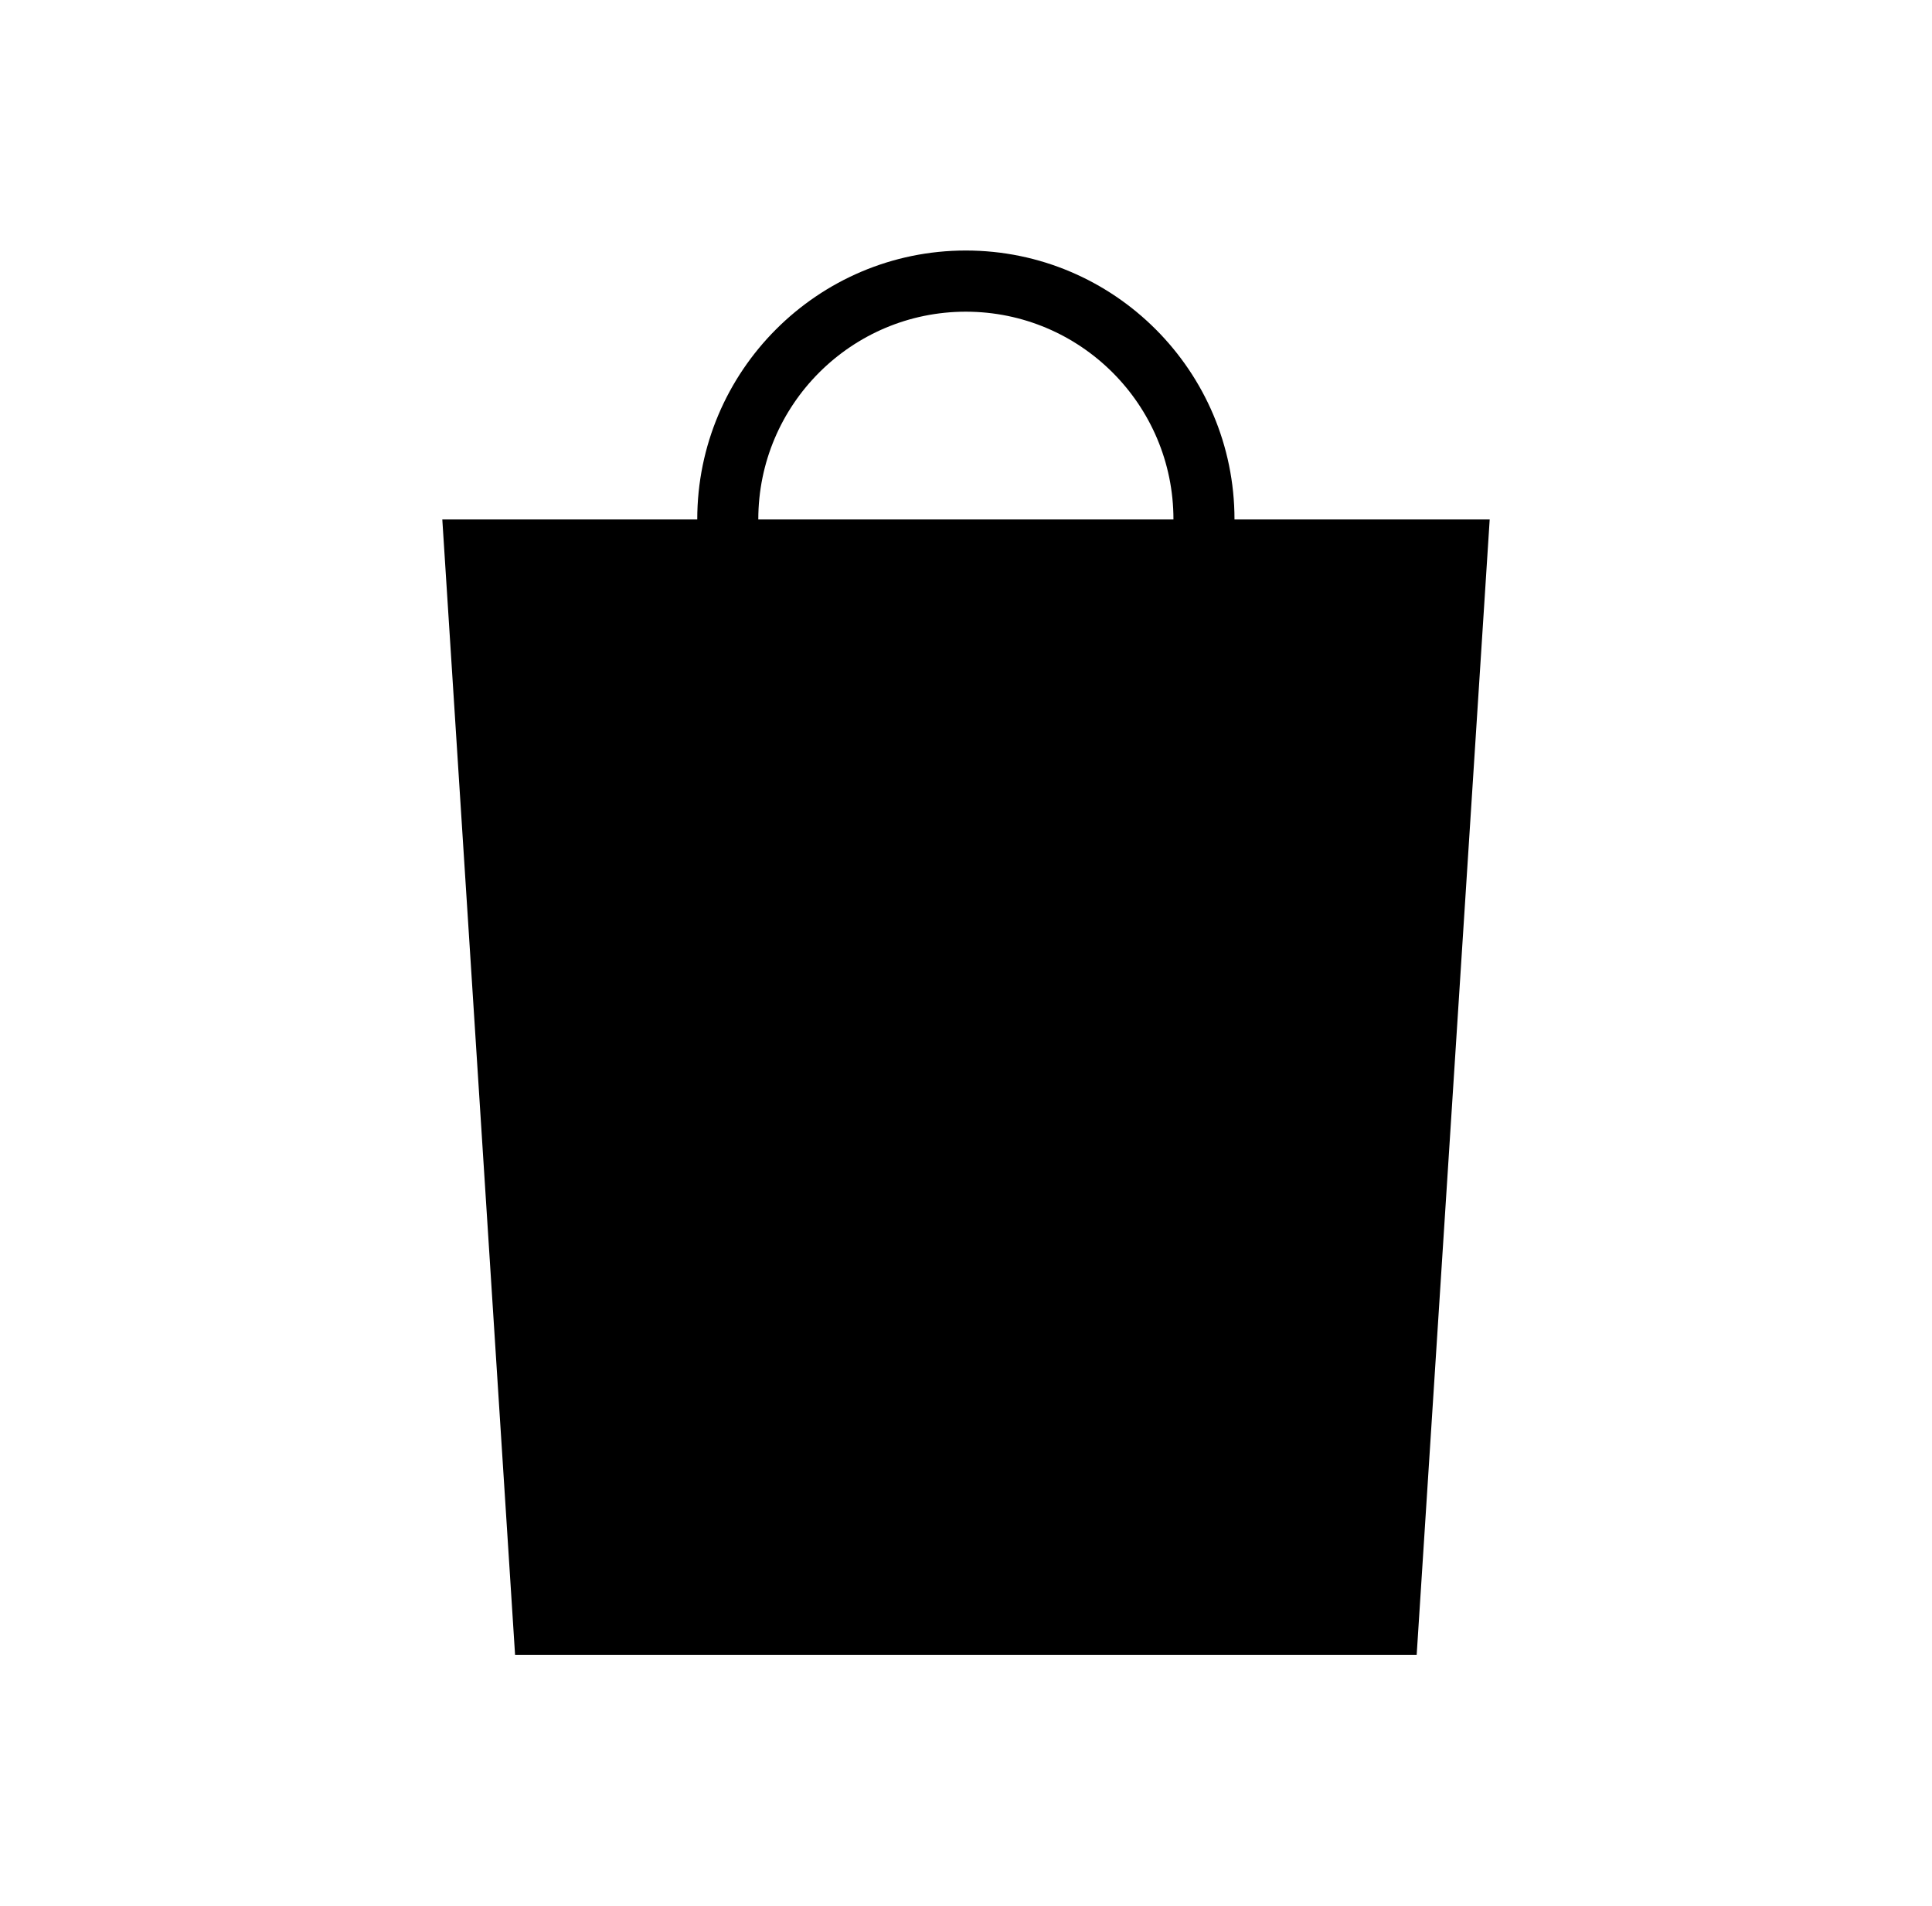
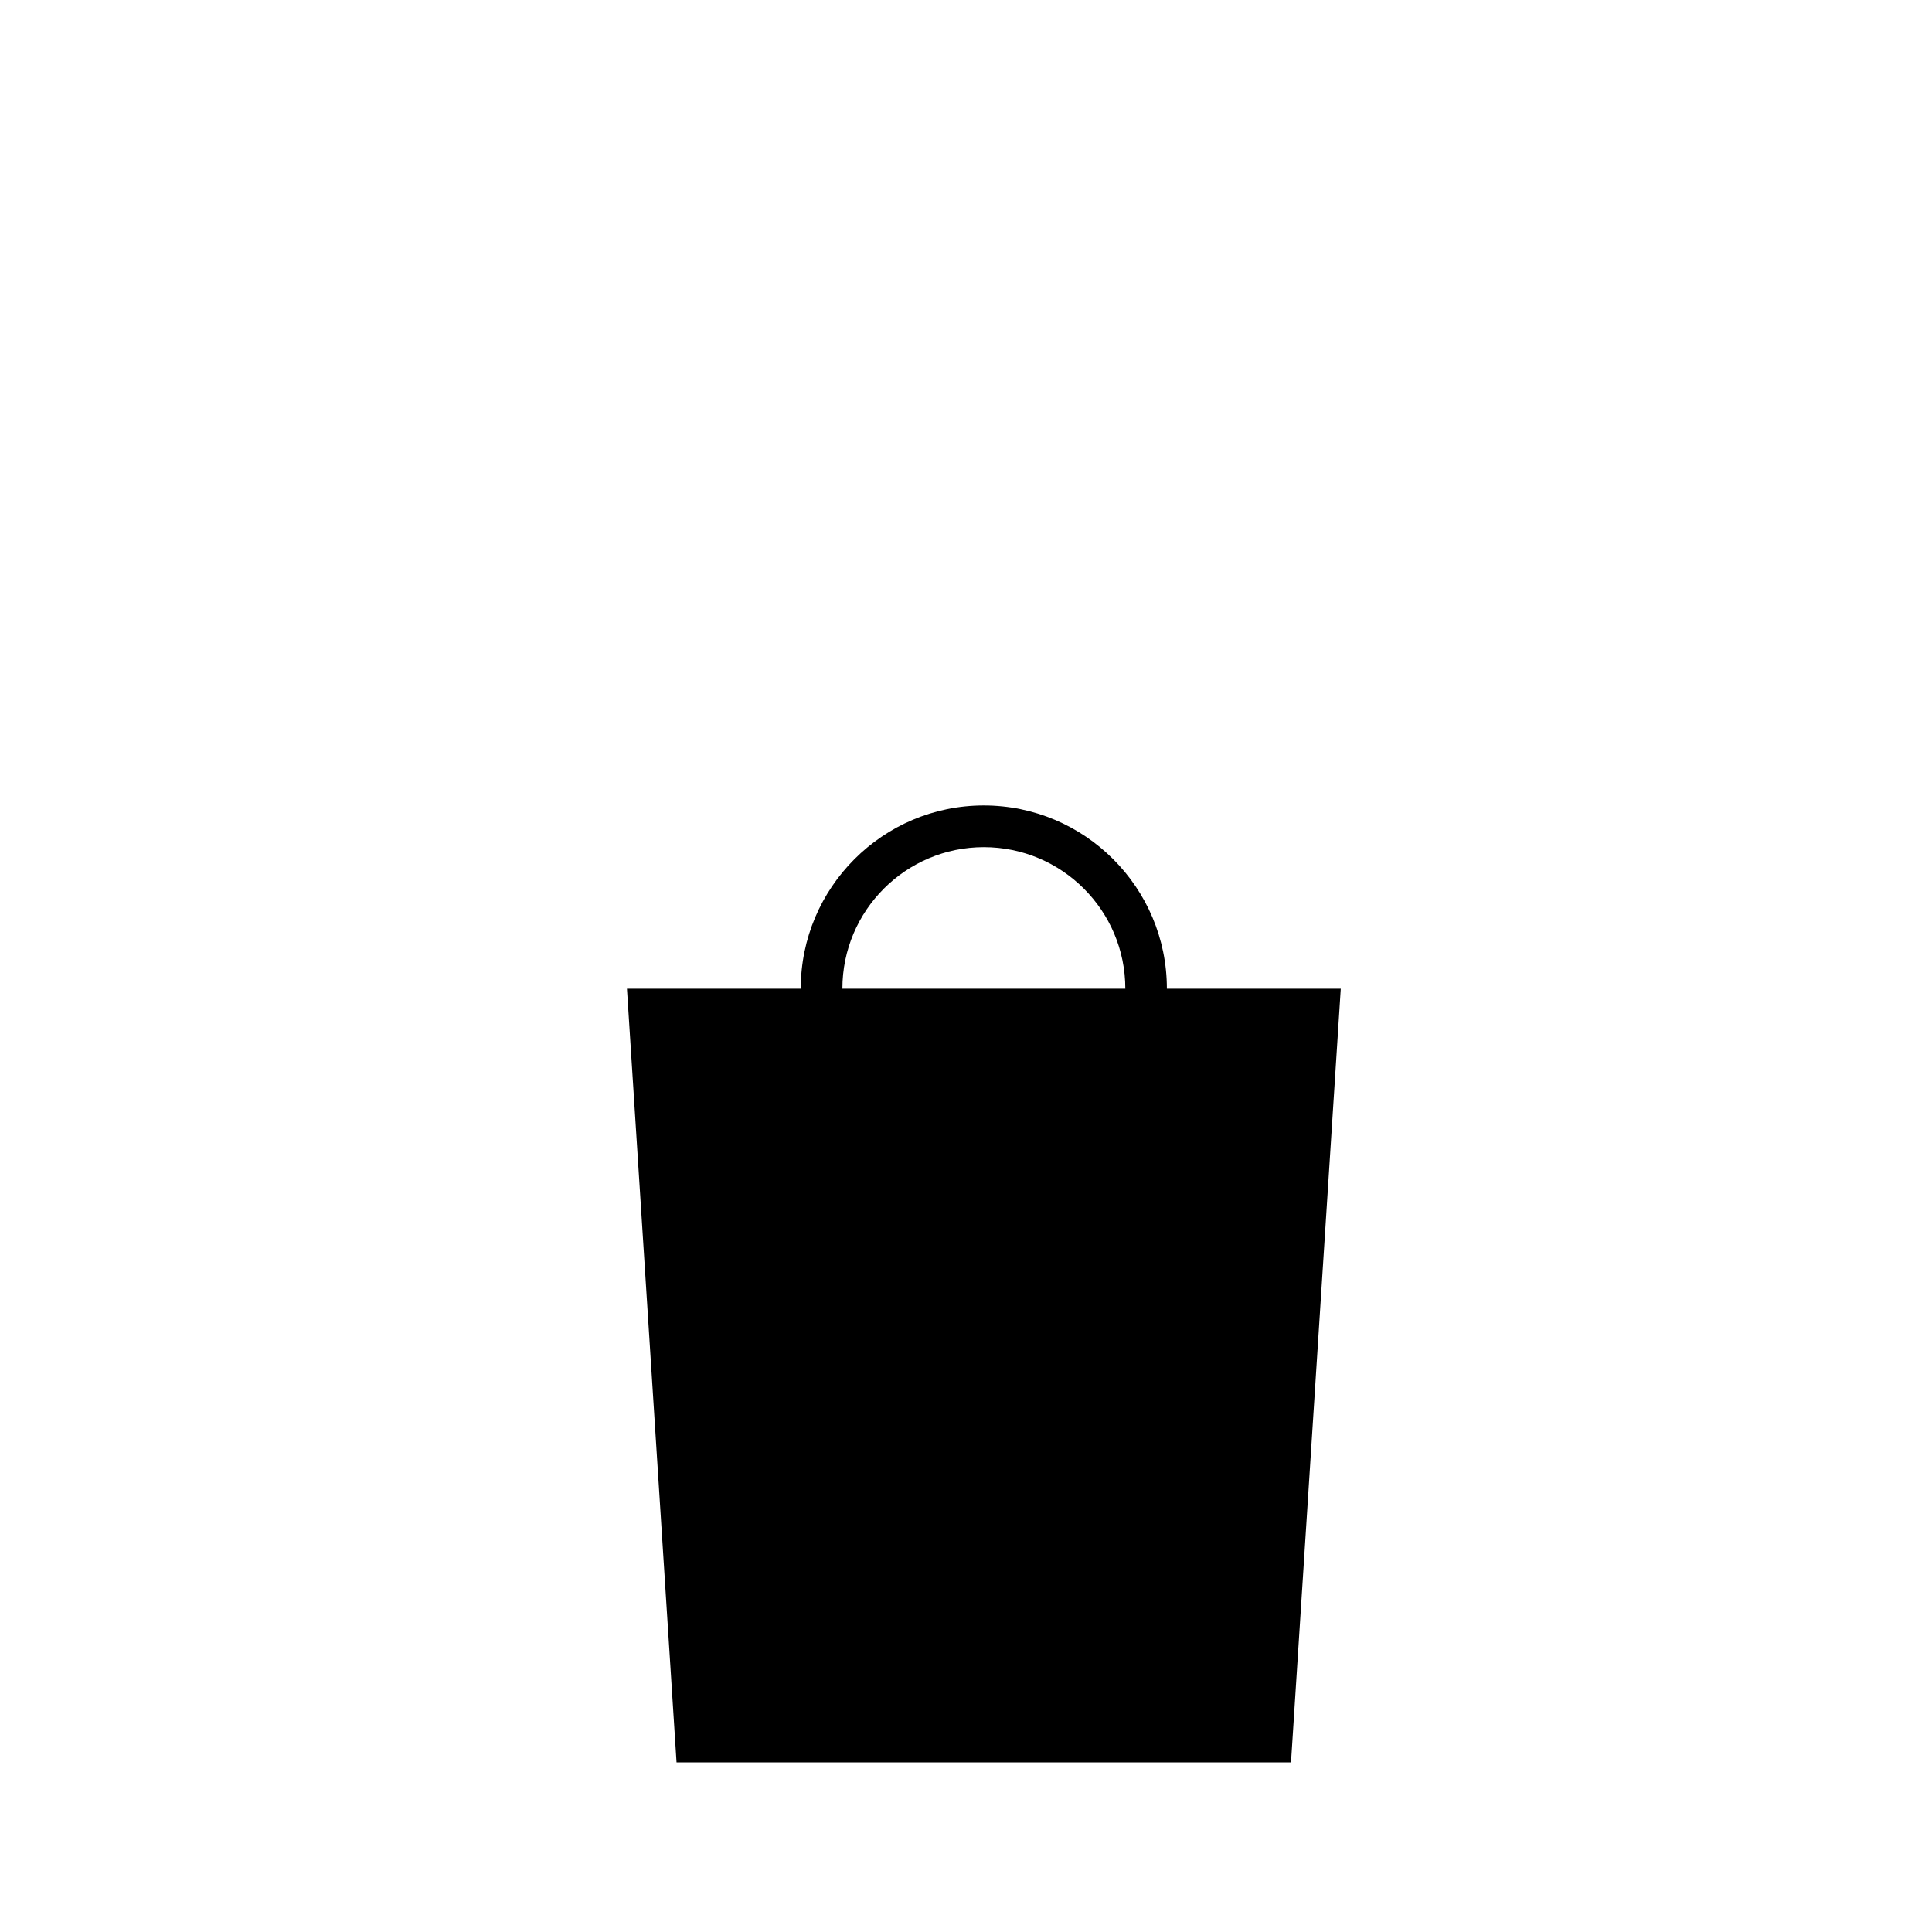
- <svg xmlns="http://www.w3.org/2000/svg" version="1.0" x="0px" y="0px" width="30.668px" height="30.24px" viewBox="0 0 30.668 30.24" enable-background="new 0 0 30.668 30.24" xml:space="preserve">
+ <svg xmlns="http://www.w3.org/2000/svg" version="1.0" x="0px" y="0px" width="45px" height="45px" viewBox="0 0 45 45" enable-background="new 0 0 45 45" xml:space="preserve">
  <g id="Layer_9" display="none">
    <g display="inline">
-       <path d="M13.842,19.963c0,0,0-2.237,0-2.685c0-1.818,0.301-2.537,2.332-3.885c1.062-0.704,1.753-1.167,1.753-2.21    c0-1.233-0.885-2.151-2.621-2.151c-1.777,0-2.703,1.114-2.703,2.781c0,0.408,0,1.125,0,1.125H9.486c0,0,0-1.153,0-1.506    c0-2.679,2.435-5.443,5.819-5.443c3.481,0,5.876,2.385,5.876,5.371c0,1.964-0.82,2.814-3.058,4.463    c-1.048,0.771-1.185,0.9-1.185,2.01c0,0.328,0,2.13,0,2.13H13.842z" />
-       <rect x="13.842" y="21.148" width="3.119" height="3.104" />
-       <path d="M27.6,28.098H3.068c-0.392,0-0.71-0.318-0.71-0.71V2.852c0-0.392,0.318-0.71,0.71-0.71H27.6c0.392,0,0.71,0.318,0.71,0.71    v24.536C28.31,27.78,27.992,28.098,27.6,28.098z M3.778,26.678H26.89V3.562H3.778V26.678z" />
+       <path d="M21.425,34.749c0,0,0-2.237,0-2.685c0-1.818,0.301-2.537,2.332-3.885c1.062-0.704,1.753-1.167,1.753-2.21    c0-1.233-0.885-2.151-2.621-2.151c-1.777,0-2.703,1.114-2.703,2.781c0,0.408,0,1.125,0,1.125H17.07c0,0,0-1.153,0-1.506    c0-2.679,2.435-5.443,5.819-5.443c3.481,0,5.876,2.385,5.876,5.371c0,1.964-0.82,2.814-3.058,4.463    c-1.048,0.771-1.185,0.9-1.185,2.01c0,0.328,0,2.13,0,2.13H21.425z" />
+       <rect x="21.425" y="35.934" width="3.119" height="3.104" />
+       <path d="M35.183,42.884H10.652c-0.392,0-0.71-0.318-0.71-0.71V17.638c0-0.392,0.318-0.71,0.71-0.71h24.531    c0.392,0,0.71,0.318,0.71,0.71v24.536C35.893,42.565,35.575,42.884,35.183,42.884z M11.362,41.464h23.111V18.348H11.362V41.464z" />
    </g>
  </g>
  <g id="Layer_8" display="none">
    <g display="inline">
-       <path d="M7.043,18.928c0,0,0.267,0.022,0.267,0.111c0,0.244,0,7.82,0,7.82s0.017,0.053,0.052,0.053c0.194,0,0.862,0,0.885,0    c0.036,0,0.036-0.047,0.036-0.047s0.731-7.554,0.835-7.833c0,0,0.011-0.059,0.094-0.059c0.136,0,0.901,0.008,1.266,0    c0.064,0,0.079-0.045,0.064-0.064c-0.013-0.097-1.754-6.508-1.784-6.875c-0.012-0.188,0.141-0.973,0.24-1.2    c0.081-0.223,0.214-0.208,0.313-0.114c0.123,0.114,1.895,4.986,1.981,5.091c0.082,0.108,0.956-0.149,0.956-0.302    c-0.009-0.15-2.062-7.291-2.291-7.67C9.739,7.487,8.512,7.271,7.11,7.271H7.043H7.035H6.968c-1.403,0-2.638,0.216-2.846,0.569    c-0.233,0.38-2.282,7.52-2.282,7.67c-0.009,0.152,0.866,0.41,0.952,0.302c0.086-0.105,1.852-4.977,1.971-5.091    c0.108-0.095,0.227-0.109,0.322,0.114c0.088,0.227,0.251,1.012,0.235,1.2c-0.027,0.366-1.782,6.777-1.803,6.875    c-0.003,0.019,0.005,0.064,0.073,0.064c0.365,0.008,1.136,0,1.28,0c0.077,0,0.091,0.059,0.091,0.059    c0.102,0.28,0.832,7.833,0.832,7.833s0,0.047,0.037,0.047c0.031,0,0.693,0,0.884,0c0.034,0,0.054-0.053,0.054-0.053    s0-7.576,0-7.82c0-0.089,0.266-0.111,0.266-0.111H7.043" />
-       <path d="M5.863,3.801C5.54,4.168,5.49,4.728,5.527,5.252c0.084,1.012,0.51,1.938,1.748,1.769c1.38-0.197,1.696-2.674,0.646-3.436    C7.592,3.341,7.201,3.328,6.747,3.328C6.385,3.422,6.111,3.521,5.863,3.801" />
-       <path d="M22.534,3.801c-0.322,0.367-0.372,0.935-0.34,1.459c0.091,1.004,0.513,1.941,1.75,1.761    c1.38-0.197,1.696-2.674,0.653-3.436c-0.333-0.244-0.723-0.257-1.188-0.257C23.059,3.422,22.786,3.521,22.534,3.801" />
-       <path d="M20.74,7.853c-0.349,0.546-0.488,1.35-0.649,1.988c-0.402,1.661-0.769,3.372-1.081,5.081    c-0.067,0.366-0.355,1.328-0.214,1.674c0.025,0.03,0.047,0.056,0.071,0.086c0.153,0.092,1.01,0.322,1.175,0.164    c0.251-0.23,0.292-0.882,0.388-1.209c0.384-1.492,0.77-2.987,1.147-4.476c0.009,0,0.009,0,0.024,0    c0.106,0.757,0.22,1.52,0.333,2.279c-0.769,4.479-2.301,13.463-2.301,13.463s1.236,0,1.849,0c0.766-3.136,1.525-6.283,2.28-9.434    c0.014,0,0.018,0,0.021,0c0.771,3.105,2.362,9.434,2.362,9.434s1.495,0,1.812,0c-0.197-1.192-0.392-2.394-0.585-3.585    c-0.575-3.303-1.138-6.606-1.7-9.914c0.107-0.744,0.226-1.5,0.335-2.244h0.017c0.117,0.413,0.224,0.824,0.339,1.24    c0.293,1.156,0.582,2.312,0.876,3.469c0.073,0.28,0.114,0.774,0.316,0.985c0.181,0.186,1.049-0.031,1.201-0.167    c0.13-0.107,0.047-0.357,0.027-0.488c-0.379-2.232-0.805-4.517-1.376-6.686c-0.139-0.515-0.227-1.373-0.63-1.76    C26.205,7.201,21.166,7.19,20.74,7.853" />
-       <path d="M16.046,26.913V3.408c0-0.044-0.044-0.08-0.079-0.08h-1.307c-0.041,0-0.071,0.036-0.071,0.08v23.505H16.046z" />
+       <path d="M14.627,33.714c0,0,0.267,0.022,0.267,0.111c0,0.244,0,7.82,0,7.82s0.017,0.053,0.052,0.053c0.194,0,0.862,0,0.885,0    c0.036,0,0.036-0.048,0.036-0.048s0.731-7.554,0.835-7.833c0,0,0.011-0.059,0.094-0.059c0.136,0,0.901,0.008,1.266,0    c0.064,0,0.079-0.045,0.064-0.064c-0.013-0.097-1.754-6.508-1.784-6.874c-0.012-0.188,0.141-0.974,0.24-1.2    c0.081-0.223,0.214-0.209,0.313-0.114c0.123,0.114,1.895,4.986,1.981,5.091c0.082,0.108,0.956-0.149,0.956-0.302    c-0.009-0.15-2.062-7.29-2.291-7.67c-0.219-0.353-1.445-0.569-2.848-0.569h-0.066h-0.009h-0.066c-1.403,0-2.638,0.217-2.846,0.569    c-0.233,0.38-2.282,7.52-2.282,7.67c-0.009,0.152,0.866,0.41,0.952,0.302c0.086-0.104,1.852-4.977,1.971-5.091    c0.108-0.095,0.227-0.108,0.322,0.114c0.088,0.227,0.251,1.012,0.235,1.2c-0.027,0.366-1.782,6.777-1.803,6.874    c-0.003,0.02,0.005,0.064,0.073,0.064c0.365,0.008,1.136,0,1.28,0c0.077,0,0.091,0.059,0.091,0.059    c0.102,0.279,0.832,7.833,0.832,7.833s0,0.048,0.037,0.048c0.031,0,0.693,0,0.884,0c0.034,0,0.054-0.053,0.054-0.053    s0-7.576,0-7.82c0-0.089,0.266-0.111,0.266-0.111H14.627" />
+       <path d="M13.446,18.587c-0.323,0.366-0.373,0.927-0.336,1.45c0.084,1.013,0.51,1.938,1.748,1.77    c1.38-0.197,1.696-2.674,0.646-3.437c-0.329-0.243-0.721-0.257-1.175-0.257C13.969,18.207,13.694,18.307,13.446,18.587" />
+       <path d="M30.117,18.587c-0.322,0.366-0.372,0.935-0.34,1.459c0.091,1.004,0.513,1.94,1.75,1.761    c1.38-0.197,1.696-2.674,0.653-3.437c-0.333-0.243-0.723-0.257-1.188-0.257C30.643,18.207,30.369,18.307,30.117,18.587" />
+       <path d="M28.323,22.639c-0.349,0.546-0.488,1.35-0.649,1.988c-0.402,1.661-0.769,3.372-1.081,5.08    c-0.067,0.366-0.355,1.328-0.214,1.675c0.025,0.03,0.047,0.056,0.071,0.086c0.153,0.092,1.01,0.321,1.175,0.164    c0.251-0.23,0.292-0.883,0.388-1.209c0.384-1.492,0.77-2.987,1.147-4.477c0.009,0,0.009,0,0.024,0    c0.106,0.757,0.22,1.521,0.333,2.279c-0.769,4.479-2.301,13.464-2.301,13.464s1.236,0,1.849,0c0.766-3.137,1.525-6.283,2.28-9.434    c0.014,0,0.018,0,0.021,0c0.771,3.105,2.362,9.434,2.362,9.434s1.495,0,1.812,0c-0.197-1.192-0.392-2.394-0.585-3.586    c-0.575-3.303-1.138-6.605-1.7-9.913c0.107-0.744,0.226-1.501,0.335-2.244h0.017c0.117,0.413,0.224,0.824,0.339,1.24    c0.293,1.156,0.582,2.312,0.876,3.469c0.073,0.28,0.114,0.774,0.316,0.984c0.181,0.186,1.049-0.03,1.201-0.167    c0.13-0.107,0.047-0.356,0.027-0.487c-0.379-2.232-0.805-4.518-1.376-6.687c-0.139-0.515-0.227-1.372-0.63-1.76    C33.788,21.986,28.749,21.976,28.323,22.639" />
+       <path d="M23.63,41.698V18.193c0-0.045-0.044-0.08-0.079-0.08h-1.307c-0.041,0-0.071,0.035-0.071,0.08v23.505H23.63z" />
    </g>
  </g>
  <g id="Layer_7" display="none">
    <g display="inline">
-       <path d="M29.545,2.485H1.124C0.51,2.485,0,2.984,0,3.596v23.045c0,0.612,0.51,1.114,1.124,1.114h28.421    c0.63,0,1.123-0.502,1.123-1.114V3.596C30.668,2.984,30.175,2.485,29.545,2.485z M28.443,25.529H2.24V4.711h26.203V25.529z" />
-       <path d="M27.54,16.409l-1.182-1.176c0,0-3.167,3.164-3.894,3.896V7.954h-1.668v11.175c-0.73-0.731-3.899-3.901-3.899-3.901    l-1.177,1.182l5.918,5.908" />
-       <path d="M3.616,13.629l1.169,1.17c0,0,3.185-3.166,3.917-3.901v11.173h1.664V10.898c0.729,0.735,3.898,3.901,3.898,3.901    l1.171-1.17l-5.913-5.92" />
+       <path d="M37.129,17.271H8.708c-0.614,0-1.124,0.499-1.124,1.111v23.045c0,0.612,0.51,1.114,1.124,1.114h28.421    c0.63,0,1.123-0.502,1.123-1.114V18.382C38.252,17.77,37.759,17.271,37.129,17.271z M36.027,40.314H9.824V19.497h26.203V40.314z" />
+       <path d="M35.124,31.194l-1.182-1.176c0,0-3.167,3.164-3.894,3.896V22.739H28.38v11.175c-0.73-0.731-3.899-3.901-3.899-3.901    l-1.177,1.182l5.918,5.908" />
+       <path d="M11.2,28.415l1.169,1.17c0,0,3.185-3.166,3.917-3.901v11.173h1.664V25.684c0.729,0.735,3.898,3.901,3.898,3.901    l1.171-1.17l-5.913-5.92" />
    </g>
  </g>
  <g id="Layer_6" display="none">
    <g display="inline">
-       <polygon points="22.78,0.657 22.78,8.094 15.444,8.094 15.444,15.427 8.084,15.427 7.989,22.762 0.542,22.762 0.542,30.093     0.542,30.24 30.125,30.24 30.125,0.657   " />
-       <path display="none" d="M25.37,26.945l0.003-1.838c0,0-4.998-0.014-6.151-0.014l8.786-8.78l-1.316-1.309l-8.772,8.782    c0.005-1.145,0.005-6.129,0.005-6.129H16.08l-0.003,9.295" />
-       <path d="M11.369,11.938l0.006-1.838c0,0-4.997-0.015-6.151-0.015l8.784-8.776L12.694,0L3.919,8.782    C3.925,7.637,3.925,2.65,3.925,2.65H2.081l-0.002,9.296" />
+       <polygon points="30.363,15.442 30.363,22.879 23.027,22.879 23.027,30.212 15.668,30.212 15.572,37.547 8.126,37.547     8.126,44.878 8.126,45.025 37.709,45.025 37.709,15.442   " />
+       <path display="none" d="M32.953,41.73l0.003-1.838c0,0-4.998-0.014-6.151-0.014l8.786-8.78l-1.316-1.309l-8.772,8.782    c0.005-1.145,0.005-6.129,0.005-6.129h-1.844l-0.003,9.295" />
+       <path d="M18.952,26.723l0.006-1.838c0,0-4.997-0.015-6.151-0.015l8.784-8.776l-1.313-1.309l-8.774,8.782    c0.006-1.146,0.006-6.132,0.006-6.132H9.664l-0.002,9.296" />
    </g>
  </g>
  <g id="Layer_5" display="none">
    <g display="inline">
      <g>
-         <path d="M28.623,29.178H2.045c-0.425,0-0.769-0.344-0.769-0.769V1.832c0-0.425,0.344-0.769,0.769-0.769h26.578     c0.425,0,0.769,0.344,0.769,0.769v26.577C29.392,28.833,29.048,29.178,28.623,29.178z M2.813,27.64h25.041V2.601H2.813V27.64z" />
+         <path d="M36.207,43.963H9.628c-0.425,0-0.769-0.344-0.769-0.769V16.617c0-0.425,0.344-0.769,0.769-0.769h26.578     c0.425,0,0.769,0.344,0.769,0.769v26.577C36.975,43.619,36.631,43.963,36.207,43.963z M10.397,42.425h25.041V17.387H10.397     V42.425z" />
      </g>
-       <path d="M20.753,6.097c0-0.554-0.448-1.003-1.007-1.003c-0.558,0-1.006,0.449-1.006,1.003l-0.807,9.001    c-0.004,0.039,0.024,0.066,0.058,0.066H20.7c0.036,0,0.063-0.027,0.063-0.066L20.753,6.097z" />
-       <path d="M13.487,12.175c0-0.039-0.027-0.066-0.066-0.066h-1.883c-0.036,0-0.063,0.028-0.063,0.066v12.906    c0,0.039,0.027,0.067,0.063,0.067h1.883c0.039,0,0.066-0.028,0.066-0.067V12.175z" />
-       <path d="M20.764,15.508c0-0.039-0.027-0.066-0.063-0.066h-1.882c-0.039,0-0.067,0.027-0.067,0.066v9.573    c0,0.039,0.028,0.067,0.067,0.067H20.7c0.036,0,0.063-0.028,0.063-0.067V15.508z" />
-       <path d="M14.756,5.559c-0.007-0.105-0.098-0.194-0.201-0.194h-0.956v5.685c0,0.061-0.05,0.111-0.111,0.111h-0.54    c-0.059,0-0.108-0.05-0.108-0.111V5.365h-0.921v5.685c0,0.061-0.05,0.111-0.111,0.111h-0.54c-0.059,0-0.108-0.05-0.108-0.111    V5.365h-0.753c-0.104,0-0.194,0.089-0.198,0.194l-0.3,7.055c-0.002,0.105,0.075,0.188,0.182,0.188h4.785    c0.103,0,0.183-0.083,0.178-0.188L14.756,5.559z" />
+       <path d="M28.336,20.882c0-0.554-0.448-1.003-1.007-1.003c-0.558,0-1.006,0.449-1.006,1.003l-0.807,9.002    c-0.004,0.039,0.024,0.066,0.058,0.066h2.709c0.036,0,0.063-0.027,0.063-0.066L28.336,20.882z" />
+       <path d="M21.071,26.961c0-0.039-0.027-0.066-0.066-0.066h-1.883c-0.036,0-0.063,0.027-0.063,0.066v12.905    c0,0.039,0.027,0.067,0.063,0.067h1.883c0.039,0,0.066-0.028,0.066-0.067V26.961z" />
+       <path d="M28.347,30.294c0-0.039-0.027-0.066-0.063-0.066h-1.882c-0.039,0-0.067,0.027-0.067,0.066v9.572    c0,0.039,0.028,0.067,0.067,0.067h1.882c0.036,0,0.063-0.028,0.063-0.067V30.294z" />
+       <path d="M22.339,20.344c-0.007-0.104-0.098-0.193-0.201-0.193h-0.956v5.685c0,0.061-0.05,0.111-0.111,0.111h-0.54    c-0.059,0-0.108-0.051-0.108-0.111V20.15h-0.921v5.685c0,0.061-0.05,0.111-0.111,0.111h-0.54c-0.059,0-0.108-0.051-0.108-0.111    V20.15h-0.753c-0.104,0-0.194,0.089-0.198,0.193l-0.3,7.056c-0.002,0.104,0.075,0.188,0.182,0.188h4.785    c0.103,0,0.183-0.084,0.178-0.188L22.339,20.344z" />
    </g>
  </g>
  <g id="Layer_4" display="none">
    <g display="inline">
-       <polygon points="22.78,0.329 22.78,7.766 15.444,7.766 15.444,15.098 8.084,15.098 7.989,22.432 0.542,22.432 0.542,29.764     0.542,29.912 30.125,29.912 30.125,0.329   " />
-       <path d="M4.067,0.337L4.061,2.176c0,0,4.996,0.014,6.15,0.014l-8.783,8.776l1.312,1.309l8.775-8.782    C11.51,4.638,11.51,9.625,11.51,9.625h1.844l0.002-9.296" />
+       <polygon points="30.363,15.114 30.363,22.552 23.027,22.552 23.027,29.884 15.668,29.884 15.572,37.218 8.126,37.218 8.126,44.55     8.126,44.697 37.709,44.697 37.709,15.114   " />
+       <path d="M11.65,15.123l-0.006,1.839c0,0,4.996,0.014,6.15,0.014l-8.783,8.776l1.312,1.309l8.775-8.782    c-0.006,1.146-0.006,6.132-0.006,6.132h1.844l0.002-9.296" />
    </g>
  </g>
  <g id="Layer_3" display="none">
    <g display="inline">
-       <path d="M28.107,28.619H2.561c-0.4,0-0.724-0.324-0.724-0.724V2.346c0-0.4,0.324-0.724,0.724-0.724h25.546    c0.4,0,0.724,0.324,0.724,0.724v25.549C28.831,28.294,28.507,28.619,28.107,28.619z M3.285,27.17h24.098V3.07H3.285V27.17z" />
-       <path id="L1_NE_Coat_Check_2_" d="M5.171,21.072c0.178,0.639,0.765,1.379,2.055,1.379c1.495,0,16.321,0,16.321,0h0.004    c1.15,0,1.791-0.76,1.971-1.397c0.188-0.657,0.031-1.741-0.829-2.249l-8.735-5.122v-0.54c0-0.538,0.957-0.666,1.432-1.484    c0.286-0.482,0.354-0.898,0.354-1.355c0-0.605-0.561-2.514-2.513-2.514c-1.808,0-2.6,1.523-2.6,2.389    c0,0.923,1.297,1.215,1.391,0.069c0.062-0.729,0.624-1.052,1.198-1.052c0.345,0,1.112,0.275,1.112,1.132    c0,0,0.062,0.737-0.635,1.073c0,0-1.073,0.428-1.073,1.412v0.87l-8.646,5.103C4.983,19.398,4.983,20.418,5.171,21.072z     M6.876,19.941l8.469-4.949l8.516,4.972c0.521,0.33,0.197,1.07-0.335,1.051H7.204C6.635,21.012,6.349,20.316,6.876,19.941z" />
+       <path d="M35.69,43.404H10.145c-0.4,0-0.724-0.324-0.724-0.725V17.131c0-0.399,0.324-0.724,0.724-0.724H35.69    c0.4,0,0.724,0.324,0.724,0.724V42.68C36.415,43.08,36.09,43.404,35.69,43.404z M10.869,41.956h24.098V17.855H10.869V41.956z" />
+       <path id="L1_NE_Coat_Check_2_" d="M12.755,35.857c0.178,0.639,0.765,1.379,2.055,1.379c1.495,0,16.321,0,16.321,0h0.004    c1.15,0,1.791-0.76,1.971-1.397c0.188-0.657,0.031-1.741-0.829-2.249l-8.735-5.122v-0.54c0-0.538,0.957-0.666,1.432-1.484    c0.286-0.482,0.354-0.898,0.354-1.355c0-0.605-0.561-2.514-2.513-2.514c-1.808,0-2.6,1.523-2.6,2.389    c0,0.923,1.297,1.215,1.391,0.069c0.062-0.729,0.624-1.052,1.198-1.052c0.345,0,1.112,0.275,1.112,1.132    c0,0,0.062,0.737-0.635,1.073c0,0-1.073,0.428-1.073,1.412v0.87l-8.646,5.103C12.566,34.184,12.566,35.203,12.755,35.857z     M14.46,34.727l8.469-4.949l8.516,4.972c0.521,0.33,0.197,1.07-0.335,1.051H14.787C14.219,35.797,13.933,35.102,14.46,34.727z" />
    </g>
  </g>
  <g id="Layer_2" display="none">
    <g display="inline">
-       <path d="M28.658,28.446H2.01V1.794h26.648V28.446z M3.439,27.017h23.789V3.224H3.439V27.017z" />
-       <polygon points="23.764,12.674 17.781,12.674 17.781,6.692 12.889,6.692 12.889,12.674 6.904,12.674 6.904,17.566 12.889,17.566     12.889,23.548 17.781,23.548 17.781,17.566 23.764,17.566   " />
+       <path d="M36.242,43.231H9.593V16.579h26.648V43.231z M11.023,41.802h23.789V18.009H11.023V41.802z" />
+       <polygon points="31.347,27.459 25.365,27.459 25.365,21.478 20.472,21.478 20.472,27.459 14.488,27.459 14.488,32.352     20.472,32.352 20.472,38.333 25.365,38.333 25.365,32.352 31.347,32.352   " />
    </g>
  </g>
  <g id="Layer_1">
-     <path id="L1_SE_Shop_4_" d="M19.596,8.244L19.596,8.244c0-2.354-1.912-4.268-4.265-4.268c-2.349,0-4.263,1.913-4.263,4.268l0,0   H7.021l1.155,18.02h14.312l1.159-18.02H19.596z M12.037,8.244c0-1.822,1.48-3.297,3.294-3.297c1.818,0,3.296,1.475,3.296,3.297l0,0   H12.037L12.037,8.244z" />
+     <path id="L1_SE_Shop_4_" d="M27.179,23.029L27.179,23.029c0-2.354-1.912-4.268-4.265-4.268c-2.349,0-4.263,1.913-4.263,4.268l0,0   h-4.048l1.155,18.02h14.312l1.159-18.02H27.179z M19.621,23.029c0-1.822,1.48-3.297,3.294-3.297c1.818,0,3.296,1.475,3.296,3.297   l0,0H19.621L19.621,23.029z" />
  </g>
</svg>
